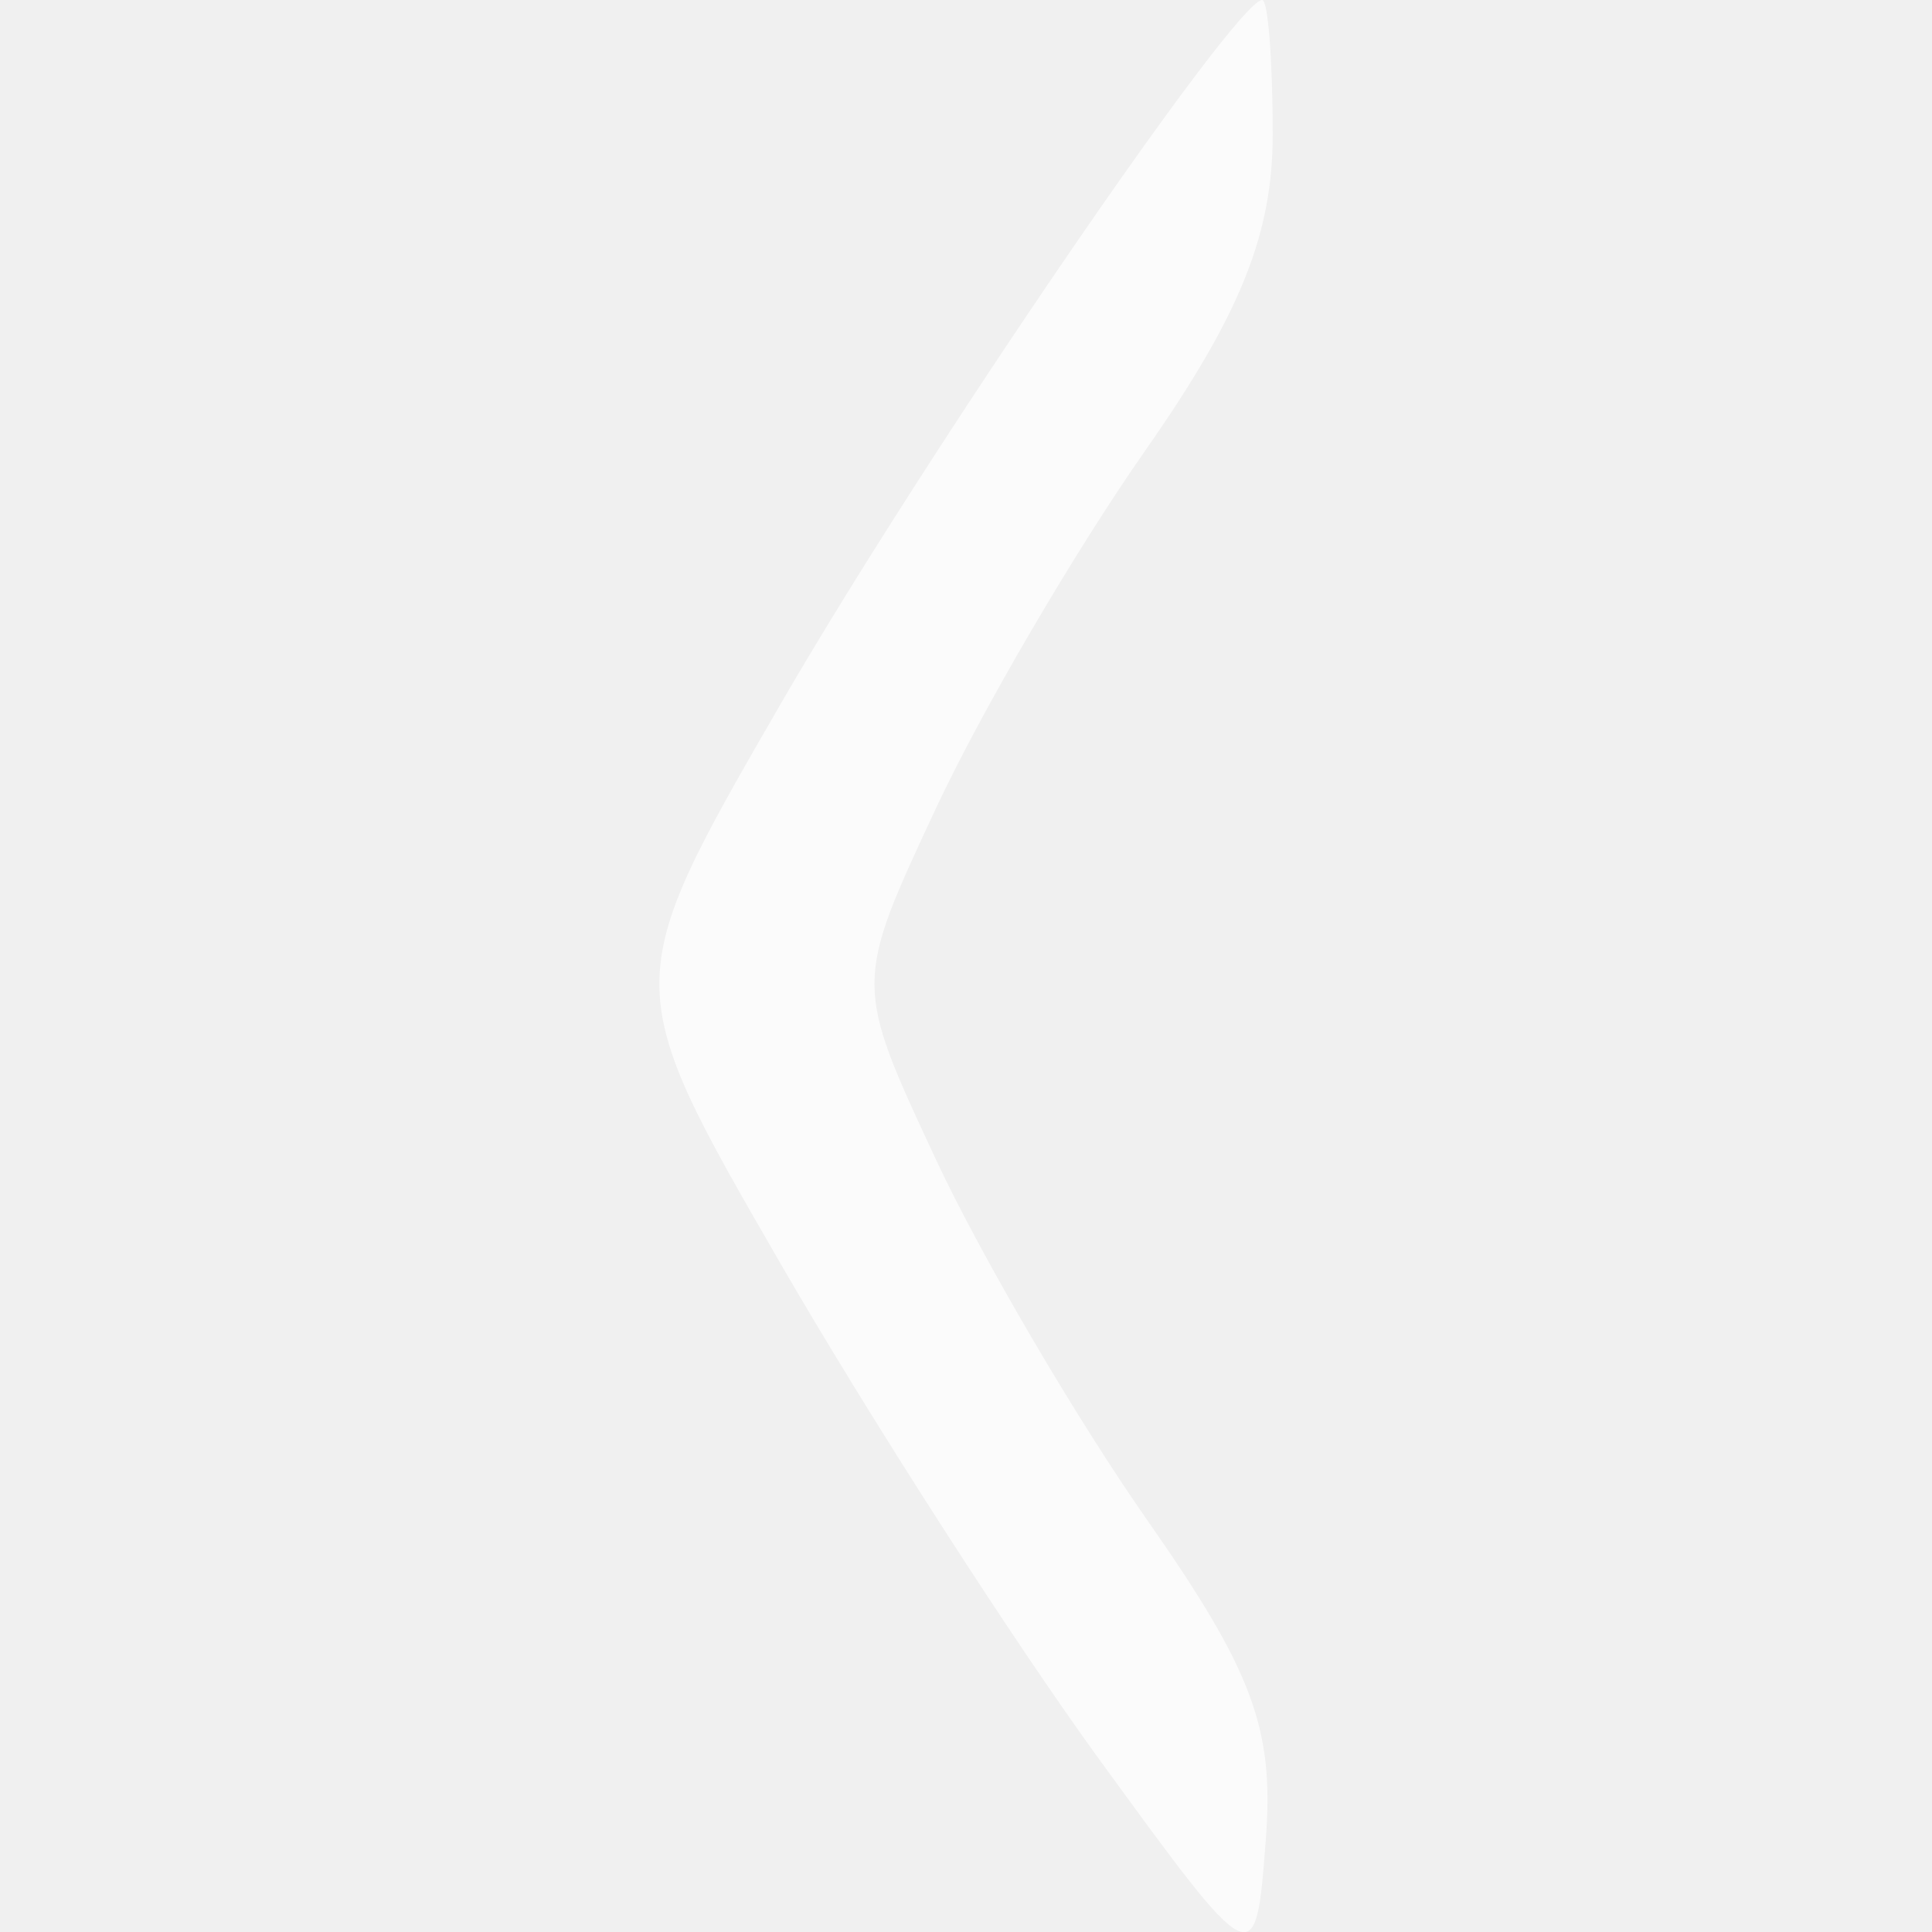
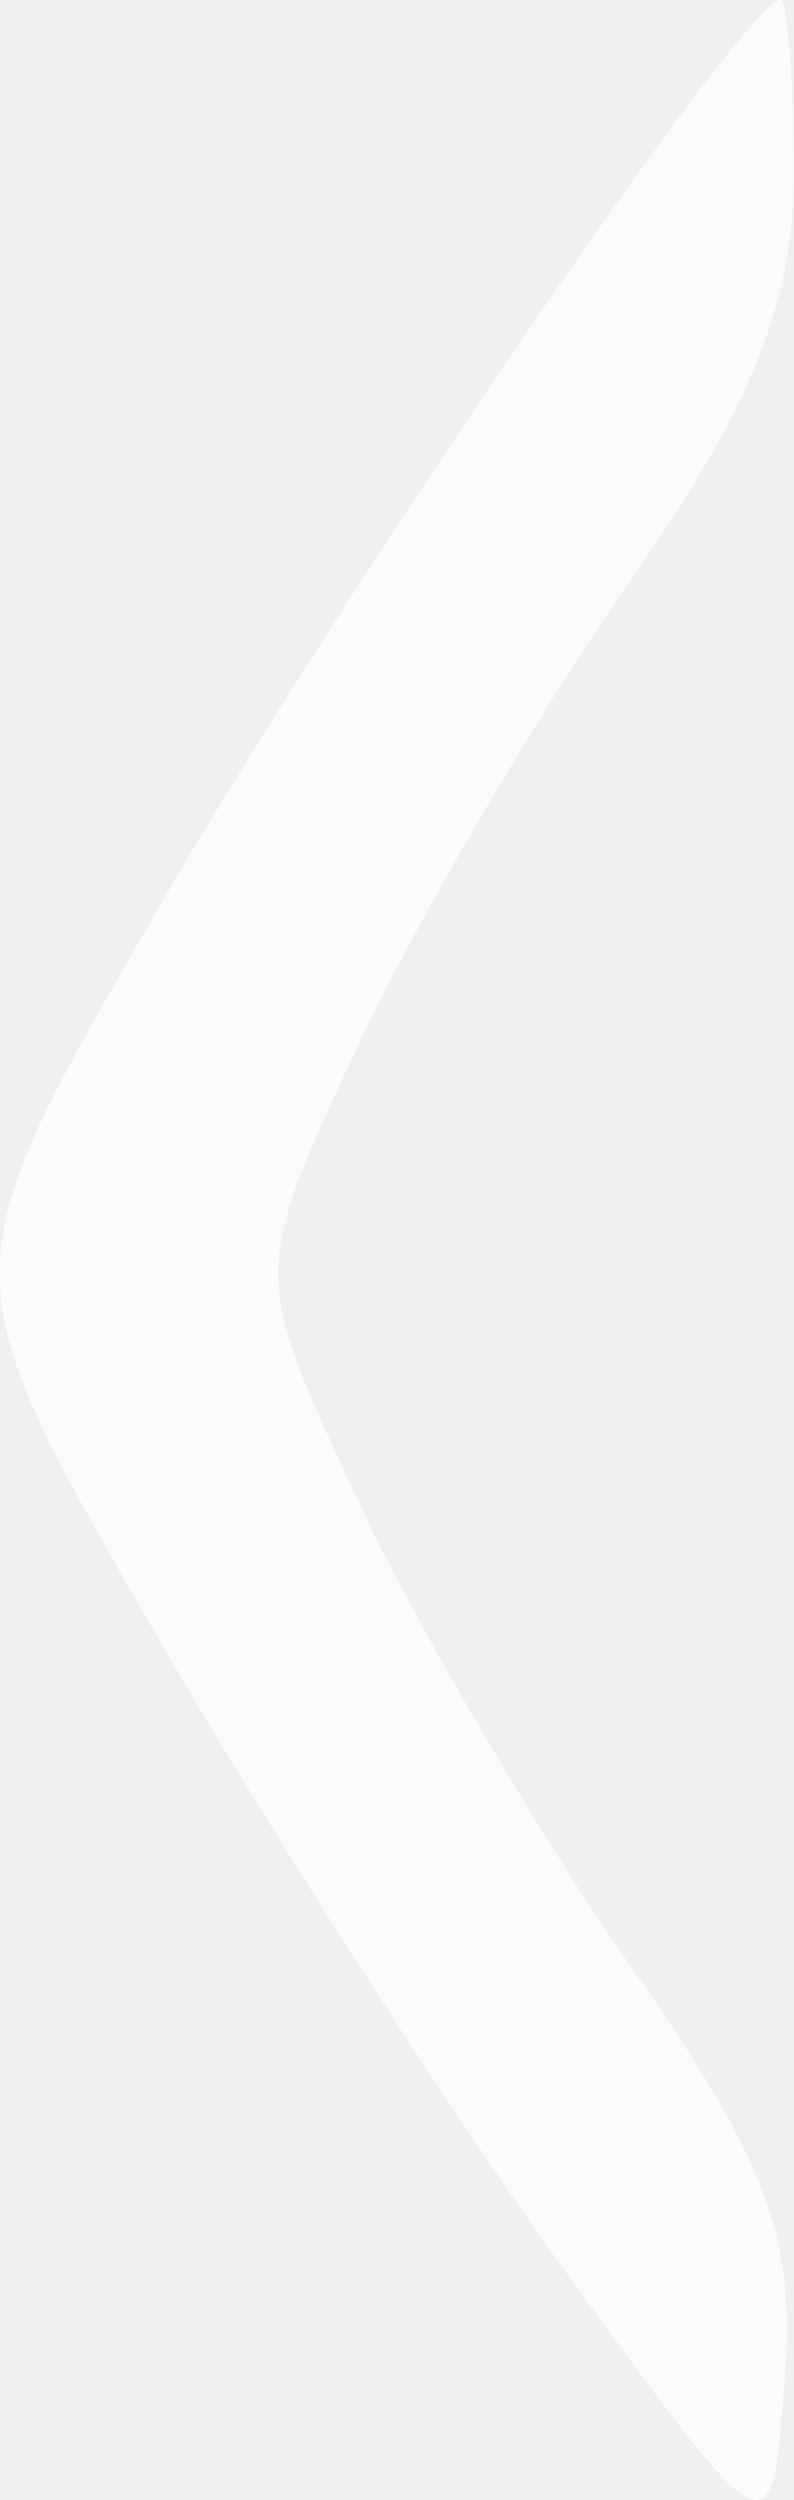
- <svg xmlns="http://www.w3.org/2000/svg" width="16" height="16" viewBox="0 0 16 16" fill="#FFFFFF" opacity="0.75" version="1.1" id="svg4">
+ <svg xmlns="http://www.w3.org/2000/svg" width="5.079" height="16" viewBox="0 0 5.079 16" fill="#FFFFFF" opacity="0.75" version="1.1" id="svg4">
  <defs id="defs8" />
-   <path id="path5096" d="m 10.54,1.111 c 0,0.829 -0.268,1.494 -1.054,2.618 C 8.906,4.557 8.126,5.891 7.752,6.692 c -0.68,1.456 -0.68,1.456 0,2.913 0.374,0.801 1.161,2.143 1.748,2.983 0.875,1.251 1.053,1.729 0.983,2.644 -0.085,1.117 -0.085,1.117 -1.382,-0.665 C 8.388,13.586 7.202,11.741 6.465,10.466 5.126,8.148 5.126,8.148 6.465,5.83 7.667,3.751 10.233,7.0650413e-8 10.453,7.0650413e-8 10.501,7.0650413e-8 10.54,0.5 10.54,1.111 Z" style="fill:#ffffff;fill-opacity:1;stroke-width:0.281" />
+   <path id="path5096" d="m 5.079,1.111 c 0,0.829 -0.268,1.494 -1.054,2.618 -0.579,0.828 -1.36,2.162 -1.734,2.963 -0.68,1.456 -0.68,1.456 0,2.913 0.374,0.801 1.161,2.143 1.748,2.983 0.875,1.251 1.053,1.729 0.983,2.644 -0.085,1.117 -0.085,1.117 -1.382,-0.665 -0.713,-0.98 -1.9,-2.825 -2.637,-4.1 -1.34,-2.318 -1.34,-2.318 0,-4.636 C 2.206,3.751 4.772,0 4.993,0 5.04,0 5.079,0.5 5.079,1.111 Z" style="fill:#ffffff;fill-opacity:1;stroke-width:0.281" />
</svg>
